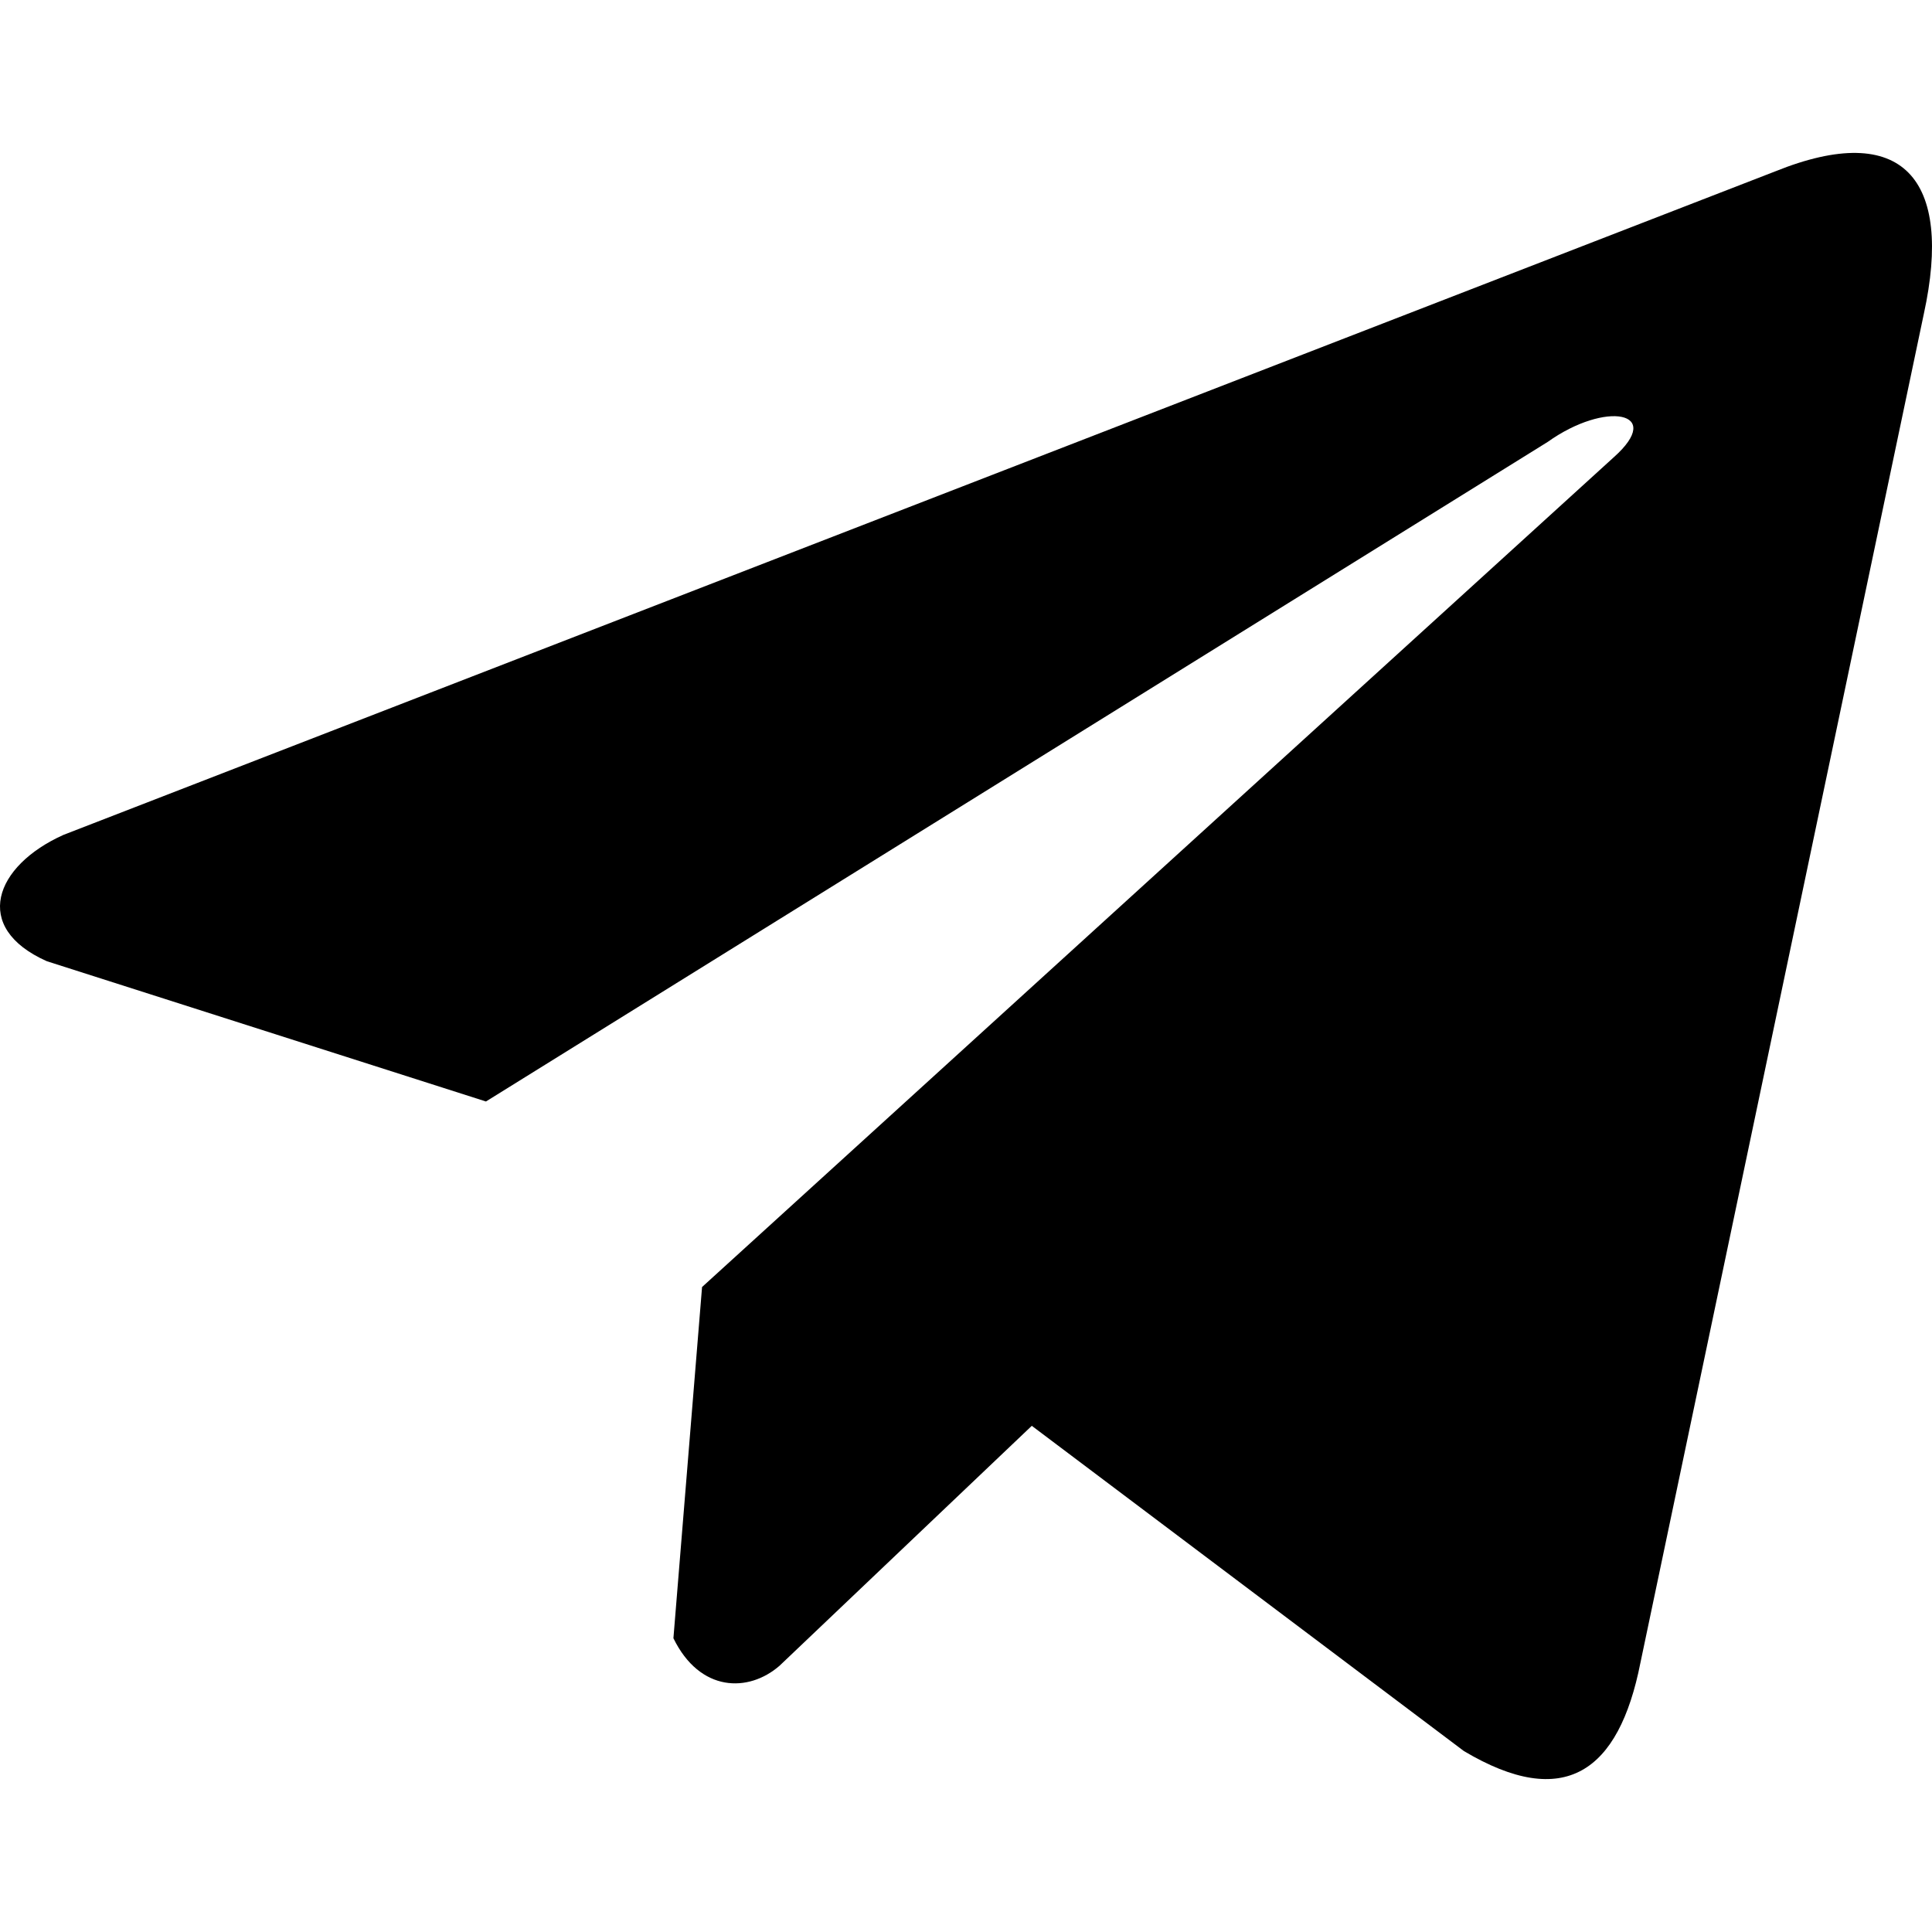
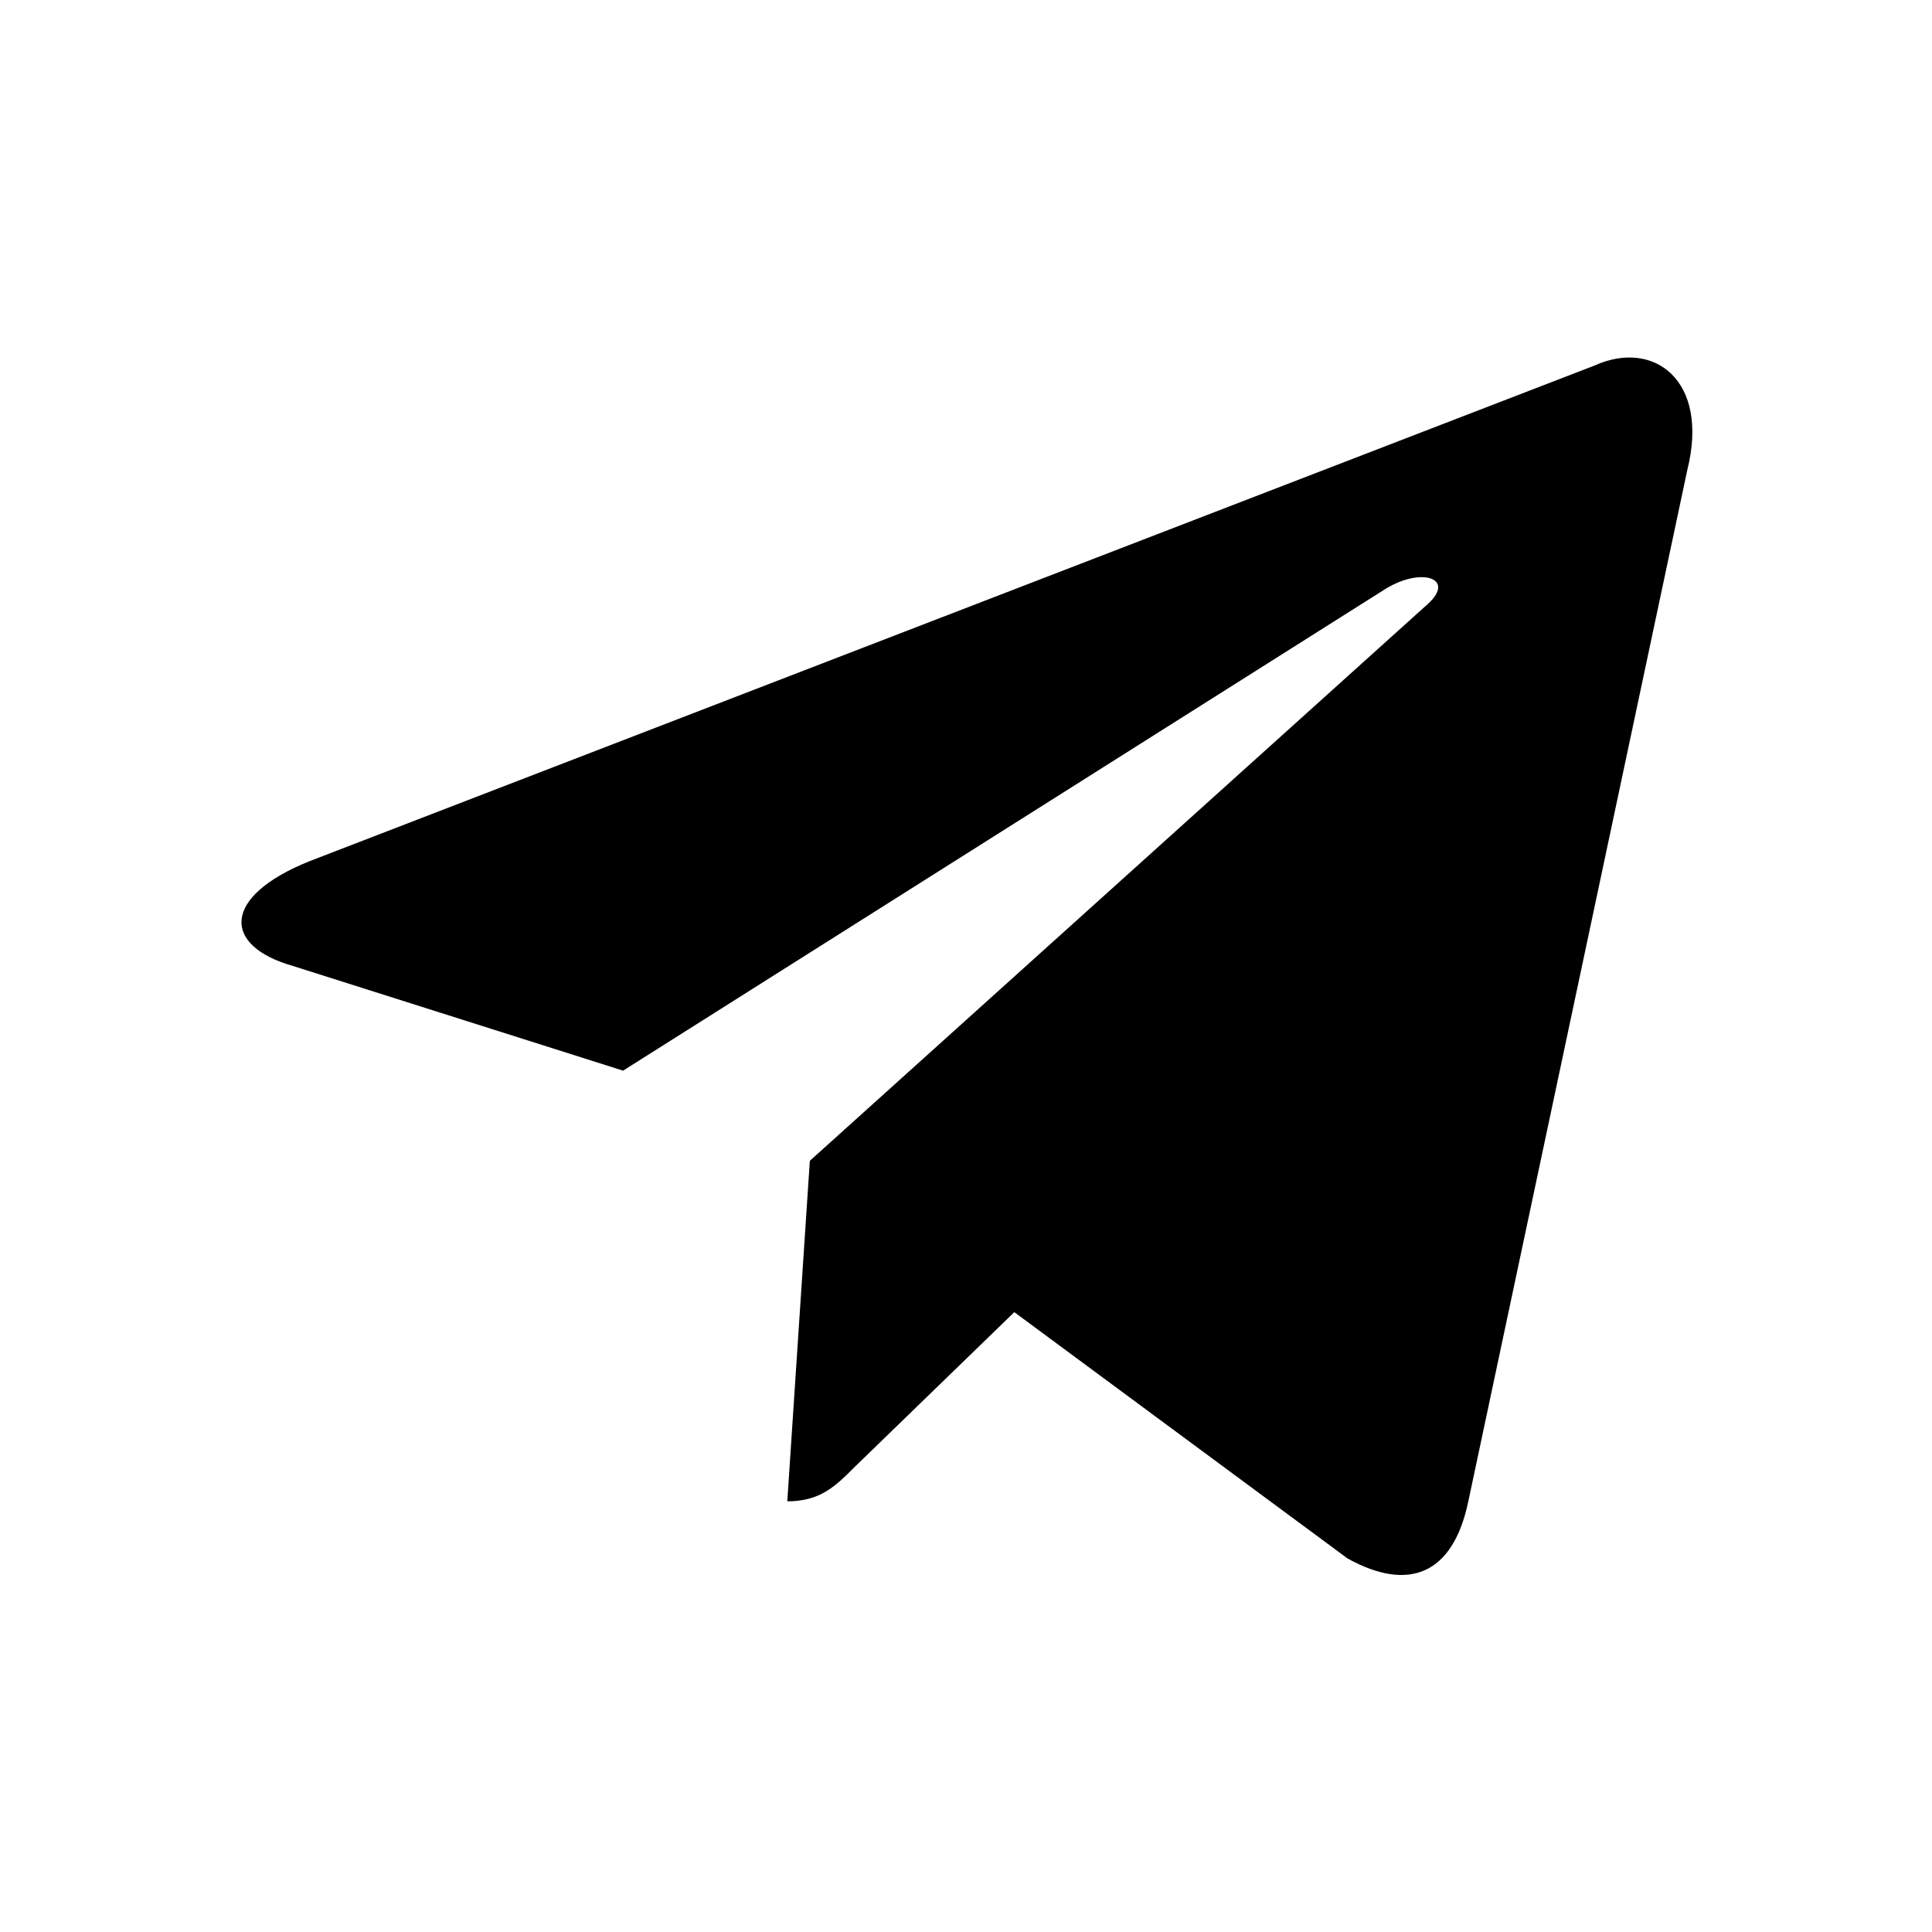
- <svg xmlns="http://www.w3.org/2000/svg" version="1.1" width="512px" height="512px">
-   <path d="M470.435,45.423L16.827,221.249c-18.254,8.187-24.428,24.585-4.413,33.484l116.371,37.173l281.367-174.79c15.363-10.973,31.091-8.047,17.557,4.023L186.053,341.075l-7.591,93.076c7.031,14.372,19.906,14.438,28.117,7.295l66.858-63.589l114.505,86.187c26.594,15.827,41.065,5.613,46.787-23.394L509.835,83.18C517.633,47.475,504.335,31.743,470.435,45.423z" />
+ <svg xmlns="http://www.w3.org/2000/svg" version="1.1" id="mdi-telegram" width="24" height="24" viewBox="0 0 24 24">
+   <path d="M9.78,18.65L10.06,14.42L17.74,7.5C18.08,7.19 17.67,7.04 17.22,7.31L7.74,13.3L3.64,12C2.76,11.75 2.75,11.14 3.84,10.7L19.81,4.54C20.54,4.21 21.24,4.72 20.96,5.84L18.24,18.65C18.05,19.56 17.5,19.78 16.74,19.36L12.6,16.3L10.61,18.23C10.38,18.46 10.19,18.65 9.78,18.65Z" />
</svg>
